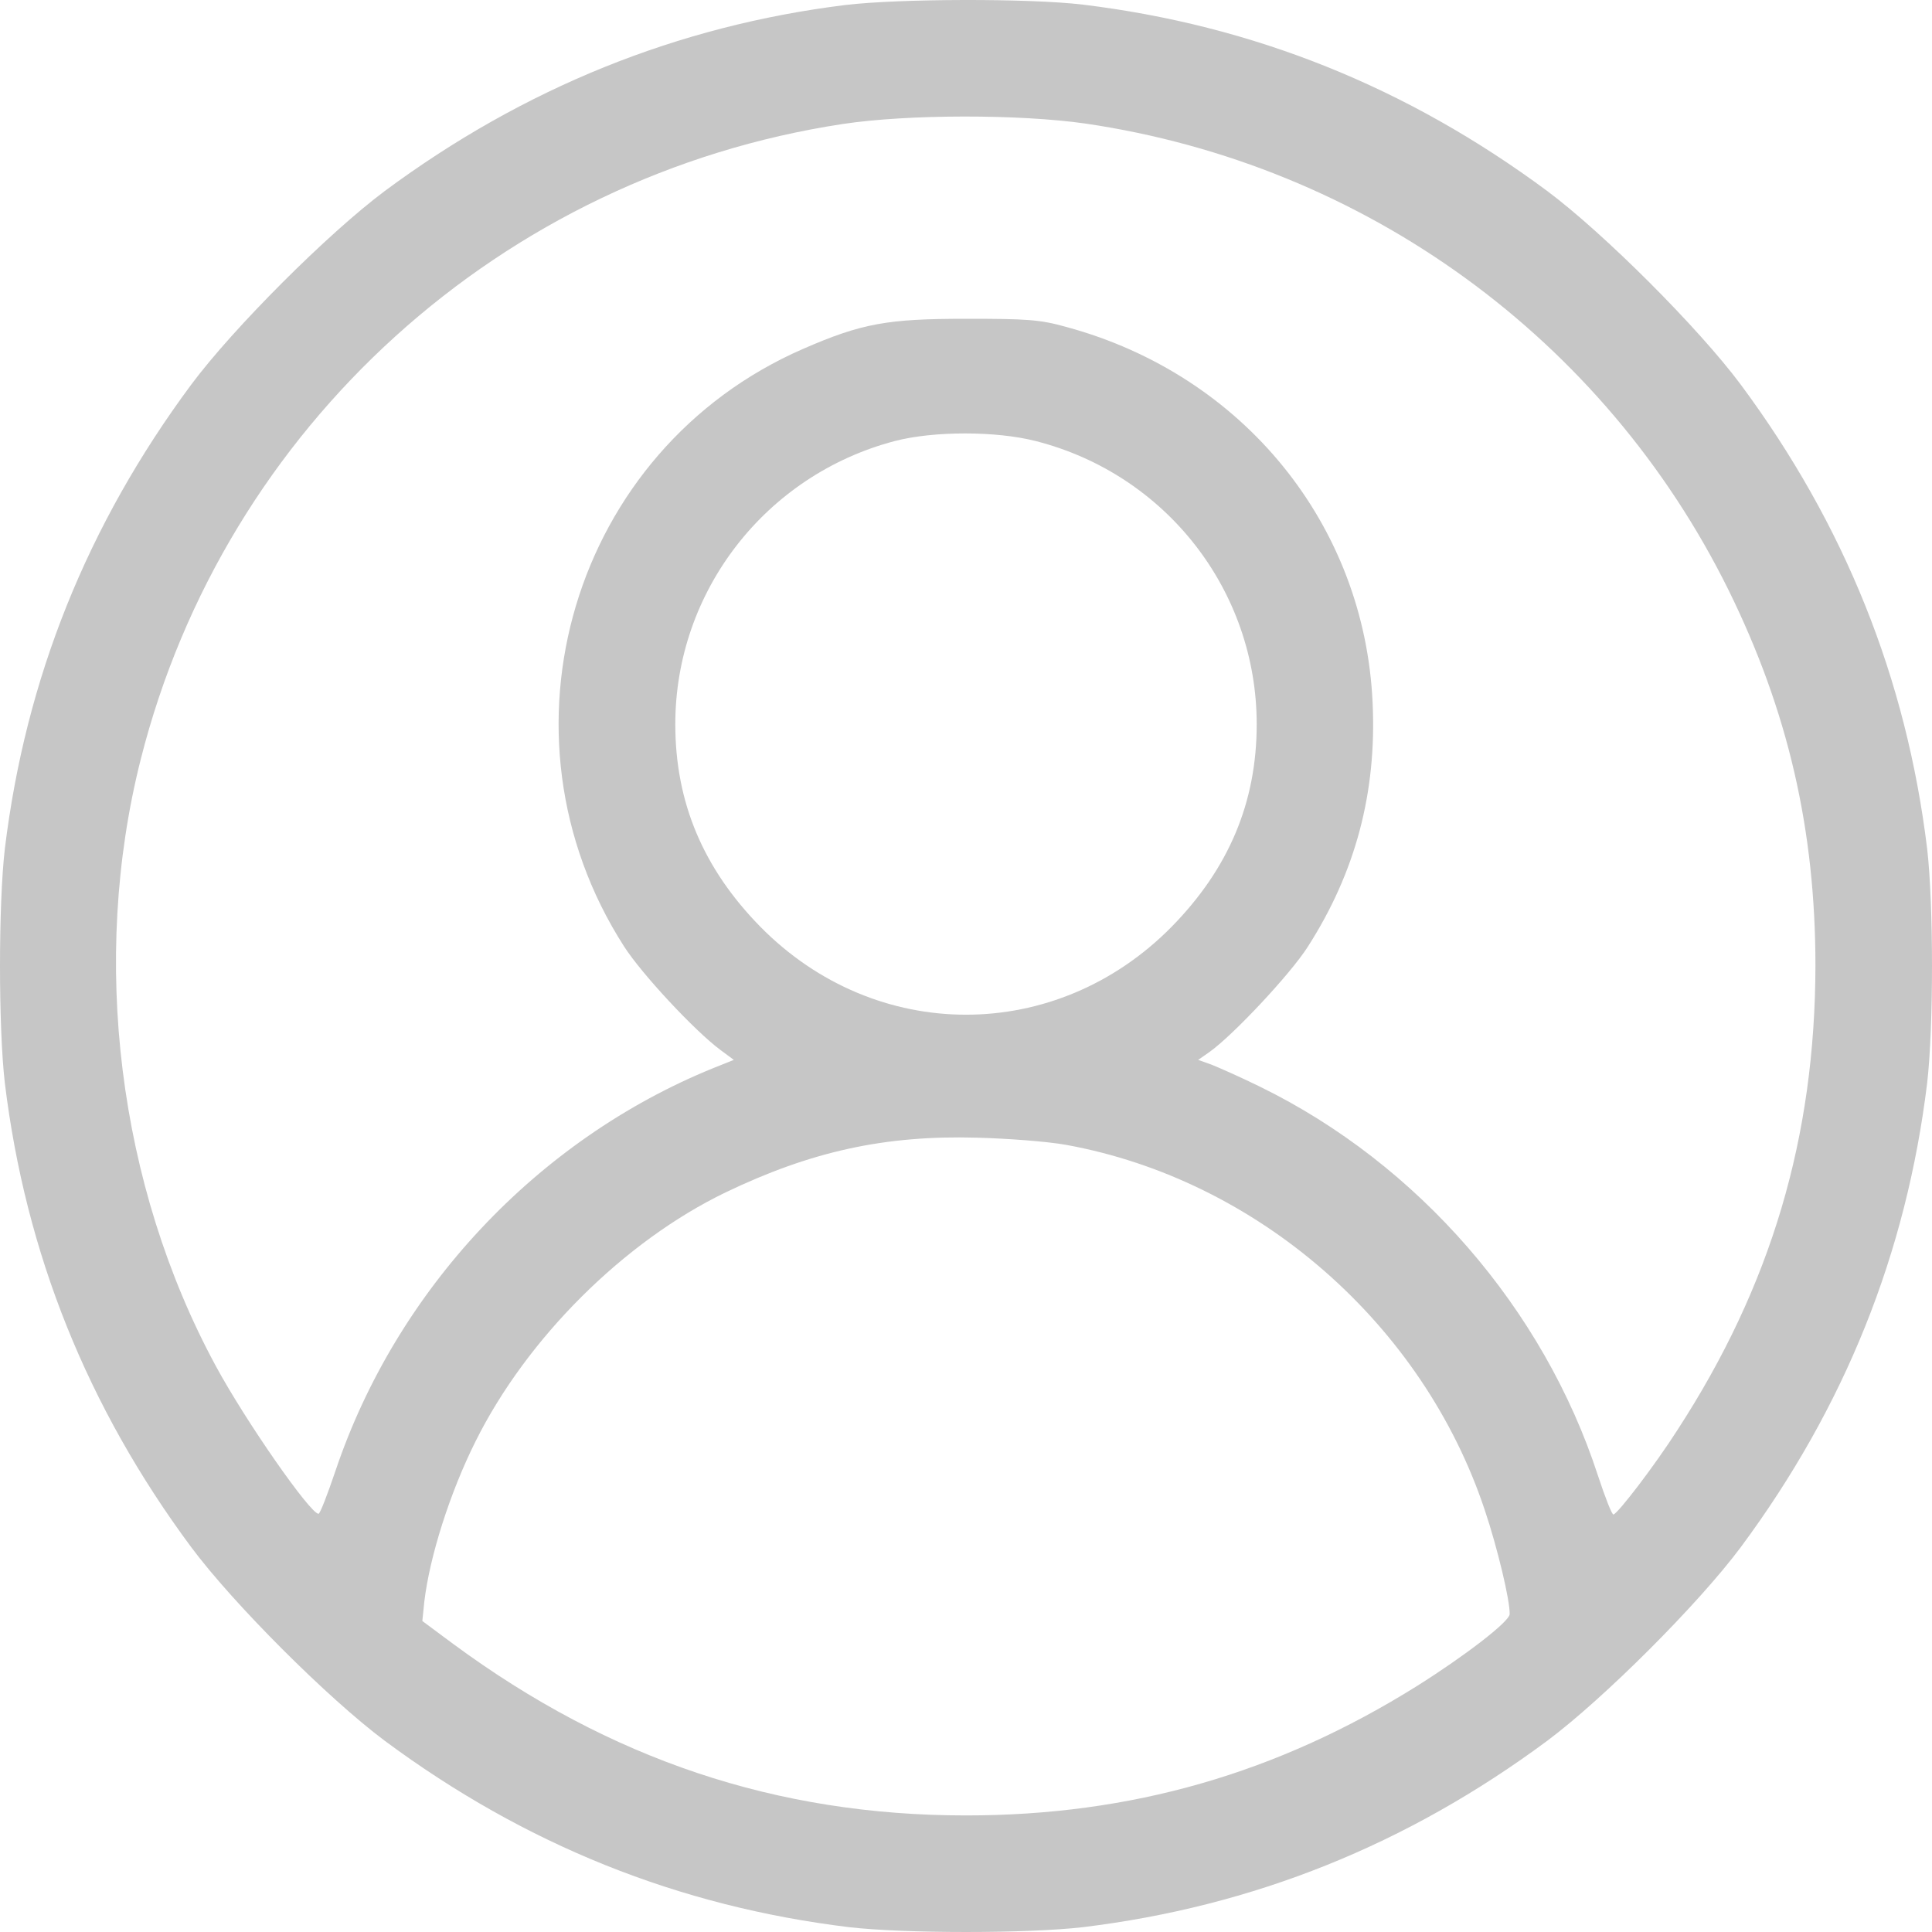
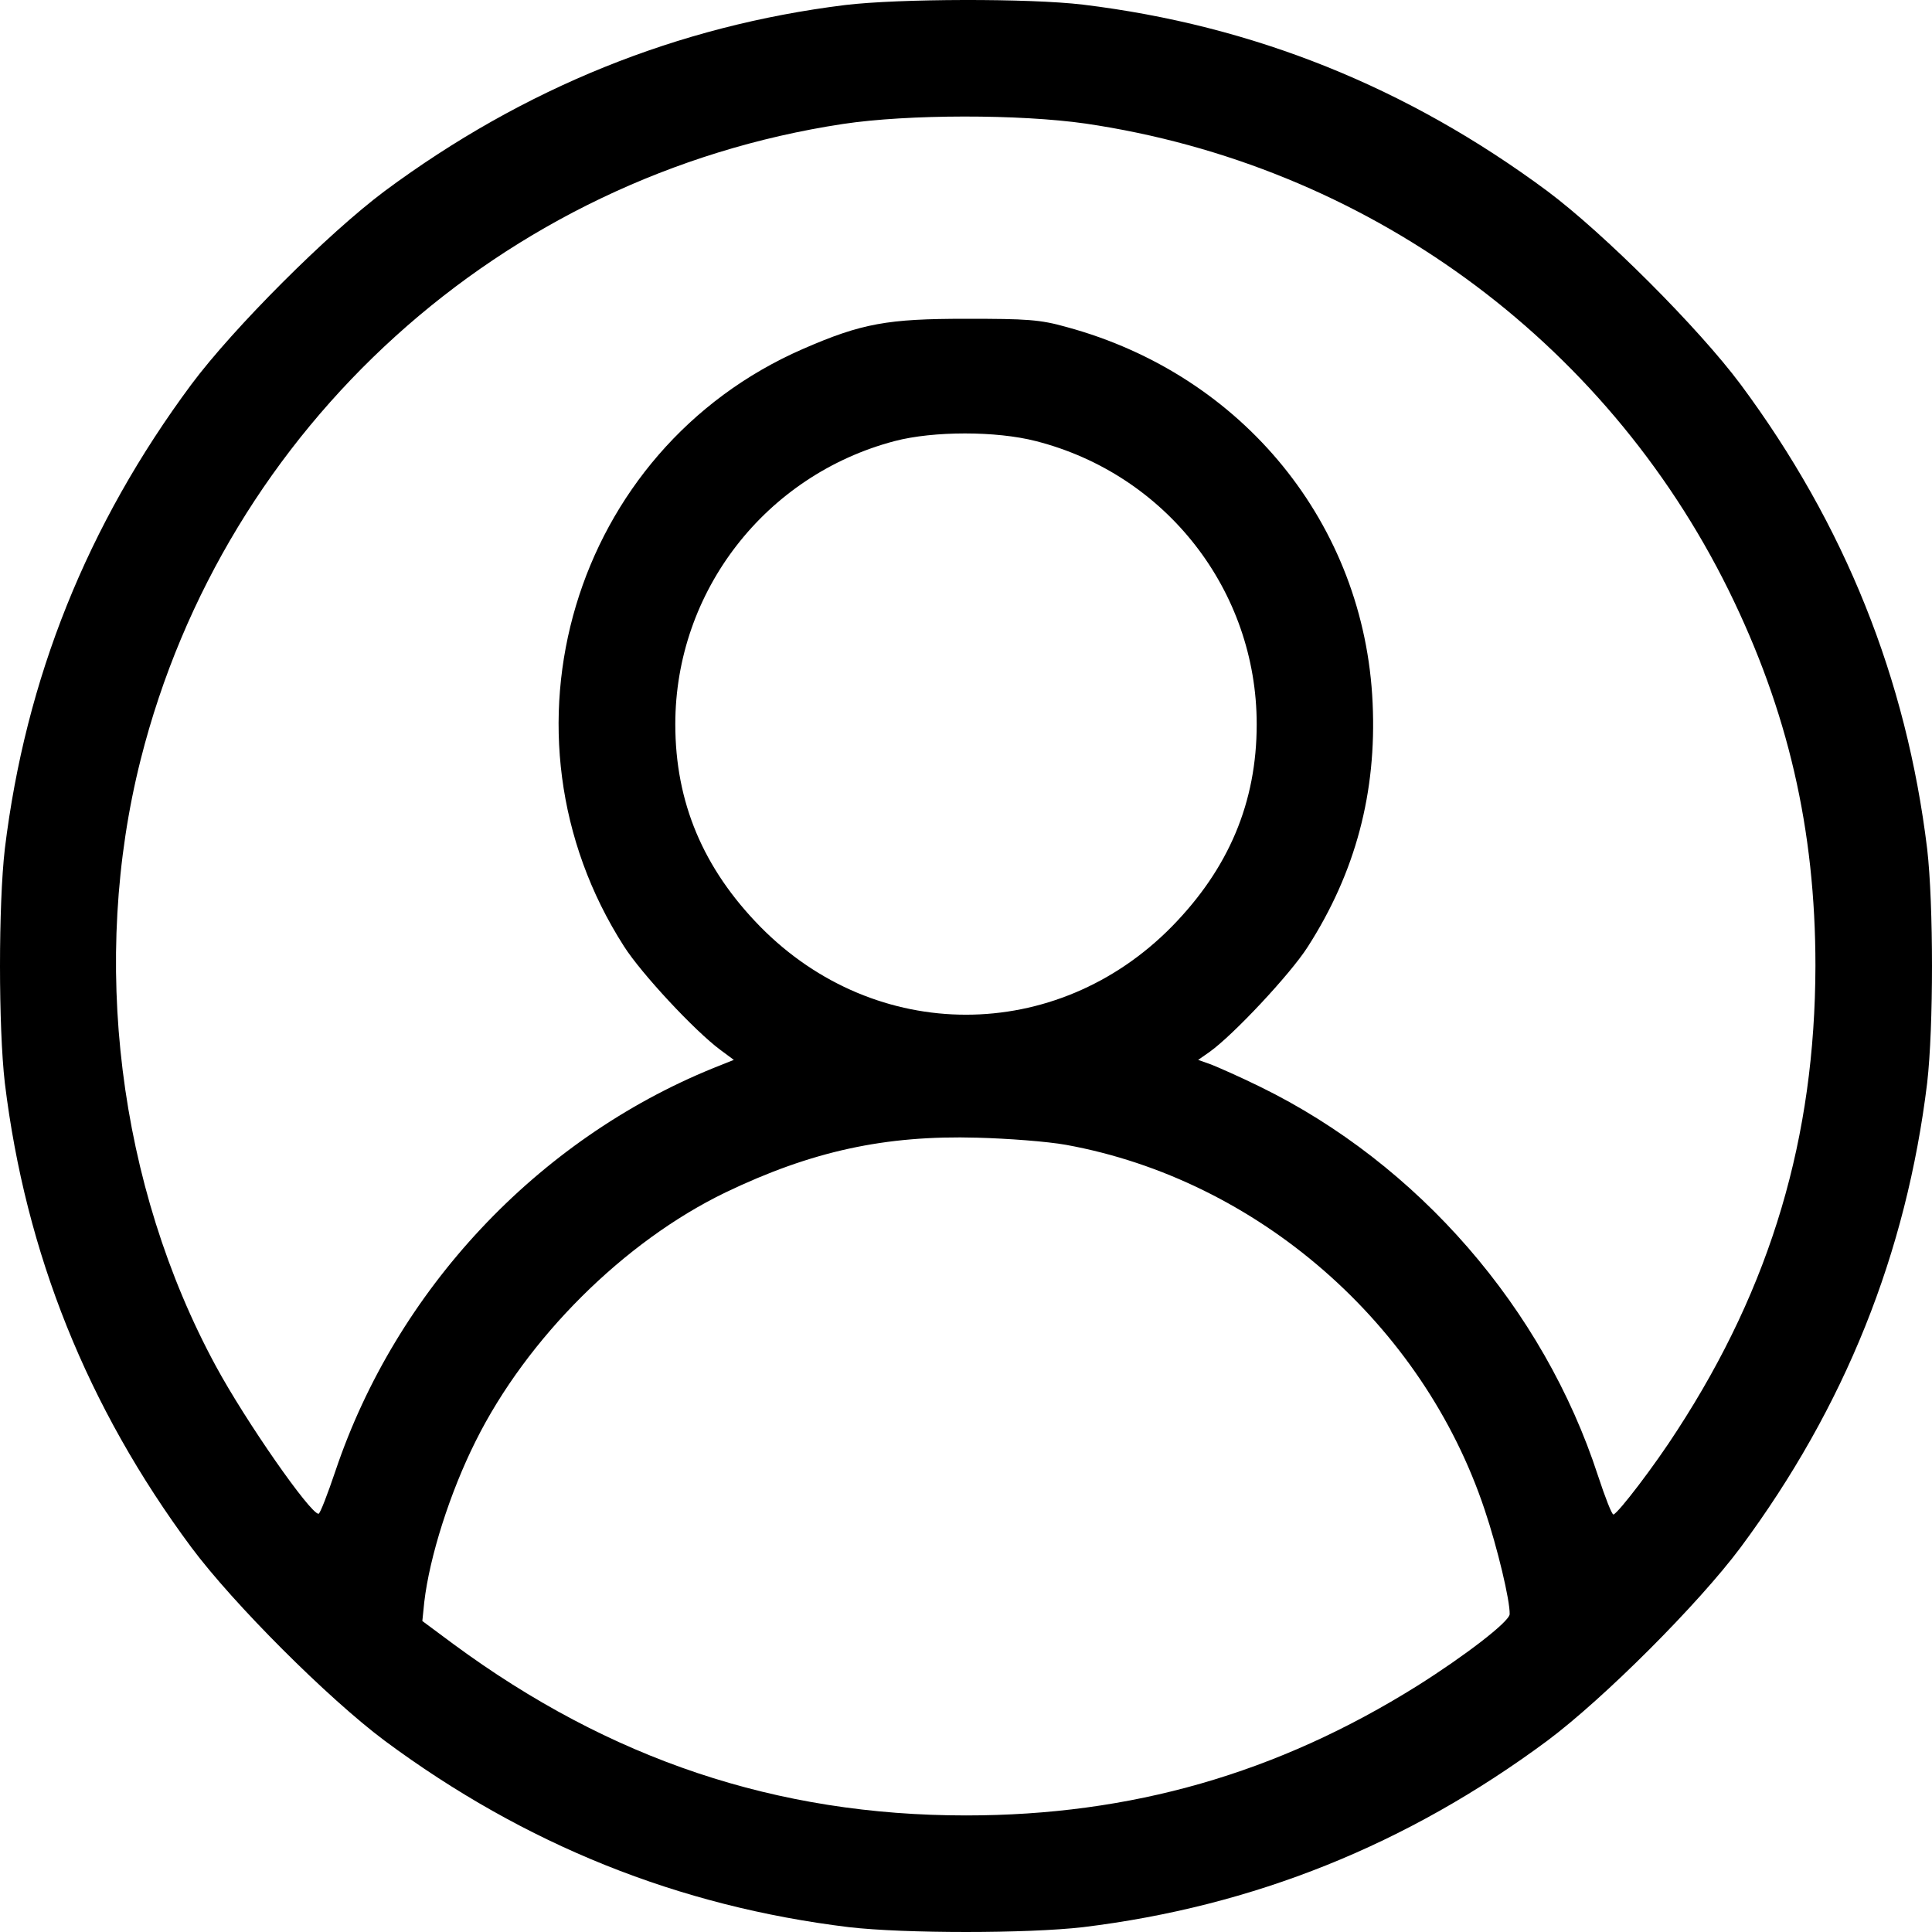
- <svg xmlns="http://www.w3.org/2000/svg" width="30" height="30" viewBox="0 0 30 30" fill="none">
-   <path d="M13.124 0.078C10.521 0.4 8.129 1.368 5.972 2.968C5.093 3.625 3.627 5.09 2.971 5.97C1.353 8.151 0.397 10.537 0.075 13.181C-0.025 14.049 -0.025 15.948 0.075 16.816C0.397 19.46 1.353 21.846 2.971 24.027C3.627 24.907 5.093 26.372 5.972 27.029C8.153 28.647 10.539 29.603 13.183 29.925C14.05 30.025 15.95 30.025 16.817 29.925C19.461 29.603 21.847 28.647 24.028 27.029C24.907 26.372 26.373 24.907 27.029 24.027C28.647 21.846 29.603 19.46 29.925 16.816C30.025 15.948 30.025 14.049 29.925 13.181C29.603 10.537 28.647 8.151 27.029 5.97C26.373 5.09 24.907 3.625 24.028 2.968C21.847 1.35 19.461 0.394 16.817 0.072C15.979 -0.028 13.957 -0.022 13.124 0.078ZM16.858 1.919C21.196 2.558 24.913 5.26 26.842 9.165C27.762 11.035 28.19 12.876 28.19 14.999C28.184 17.66 27.504 19.964 26.044 22.21C25.699 22.749 25.13 23.494 25.054 23.517C25.03 23.523 24.925 23.253 24.813 22.913C23.969 20.322 22.023 18.076 19.567 16.875C19.256 16.722 18.91 16.57 18.805 16.529L18.605 16.458L18.781 16.335C19.145 16.077 20.036 15.127 20.305 14.705C21.05 13.545 21.378 12.302 21.314 10.918C21.191 8.145 19.303 5.823 16.565 5.079C16.149 4.961 15.944 4.95 15 4.95C13.781 4.95 13.382 5.02 12.467 5.419C8.892 6.978 7.573 11.393 9.689 14.694C9.953 15.11 10.785 16.007 11.19 16.306L11.395 16.458L11.072 16.587C8.335 17.701 6.154 20.035 5.21 22.837C5.087 23.201 4.97 23.506 4.946 23.506C4.817 23.506 3.815 22.069 3.352 21.213C1.833 18.411 1.4 14.899 2.185 11.792C3.492 6.621 7.795 2.728 13.089 1.925C14.103 1.772 15.832 1.772 16.858 1.919ZM16.084 6.849C18.107 7.365 19.514 9.171 19.514 11.246C19.514 12.46 19.08 13.486 18.195 14.389C16.401 16.212 13.599 16.212 11.805 14.389C10.92 13.486 10.486 12.46 10.486 11.246C10.486 9.183 11.887 7.377 13.892 6.849C14.496 6.691 15.469 6.691 16.084 6.849ZM16.553 17.777C19.526 18.317 22.093 20.556 23.055 23.447C23.254 24.039 23.448 24.854 23.442 25.065C23.436 25.182 22.75 25.71 22.005 26.179C19.831 27.539 17.562 28.19 15 28.19C12.063 28.19 9.472 27.322 7.039 25.528L6.558 25.171L6.588 24.877C6.67 24.174 6.986 23.177 7.385 22.38C8.182 20.779 9.689 19.278 11.266 18.516C12.597 17.877 13.745 17.625 15.176 17.666C15.645 17.678 16.266 17.725 16.553 17.777Z" fill="#C6C6C6" />
+ <svg xmlns="http://www.w3.org/2000/svg" width="30" height="30" viewBox="0 0 30 30" fill="currentColor">
+   <path d="M13.124 0.078C10.521 0.4 8.129 1.368 5.972 2.968C5.093 3.625 3.627 5.09 2.971 5.97C1.353 8.151 0.397 10.537 0.075 13.181C-0.025 14.049 -0.025 15.948 0.075 16.816C0.397 19.46 1.353 21.846 2.971 24.027C3.627 24.907 5.093 26.372 5.972 27.029C8.153 28.647 10.539 29.603 13.183 29.925C14.05 30.025 15.95 30.025 16.817 29.925C19.461 29.603 21.847 28.647 24.028 27.029C24.907 26.372 26.373 24.907 27.029 24.027C28.647 21.846 29.603 19.46 29.925 16.816C30.025 15.948 30.025 14.049 29.925 13.181C29.603 10.537 28.647 8.151 27.029 5.97C26.373 5.09 24.907 3.625 24.028 2.968C21.847 1.35 19.461 0.394 16.817 0.072C15.979 -0.028 13.957 -0.022 13.124 0.078ZM16.858 1.919C21.196 2.558 24.913 5.26 26.842 9.165C27.762 11.035 28.19 12.876 28.19 14.999C28.184 17.66 27.504 19.964 26.044 22.21C25.699 22.749 25.13 23.494 25.054 23.517C25.03 23.523 24.925 23.253 24.813 22.913C23.969 20.322 22.023 18.076 19.567 16.875C19.256 16.722 18.91 16.57 18.805 16.529L18.605 16.458L18.781 16.335C19.145 16.077 20.036 15.127 20.305 14.705C21.05 13.545 21.378 12.302 21.314 10.918C21.191 8.145 19.303 5.823 16.565 5.079C16.149 4.961 15.944 4.95 15 4.95C13.781 4.95 13.382 5.02 12.467 5.419C8.892 6.978 7.573 11.393 9.689 14.694C9.953 15.11 10.785 16.007 11.19 16.306L11.395 16.458L11.072 16.587C8.335 17.701 6.154 20.035 5.21 22.837C5.087 23.201 4.97 23.506 4.946 23.506C4.817 23.506 3.815 22.069 3.352 21.213C1.833 18.411 1.4 14.899 2.185 11.792C3.492 6.621 7.795 2.728 13.089 1.925C14.103 1.772 15.832 1.772 16.858 1.919ZM16.084 6.849C18.107 7.365 19.514 9.171 19.514 11.246C19.514 12.46 19.08 13.486 18.195 14.389C16.401 16.212 13.599 16.212 11.805 14.389C10.92 13.486 10.486 12.46 10.486 11.246C10.486 9.183 11.887 7.377 13.892 6.849C14.496 6.691 15.469 6.691 16.084 6.849ZM16.553 17.777C19.526 18.317 22.093 20.556 23.055 23.447C23.254 24.039 23.448 24.854 23.442 25.065C23.436 25.182 22.75 25.71 22.005 26.179C19.831 27.539 17.562 28.19 15 28.19C12.063 28.19 9.472 27.322 7.039 25.528L6.558 25.171L6.588 24.877C6.67 24.174 6.986 23.177 7.385 22.38C8.182 20.779 9.689 19.278 11.266 18.516C12.597 17.877 13.745 17.625 15.176 17.666C15.645 17.678 16.266 17.725 16.553 17.777Z" fill="currentColor" />
</svg>
